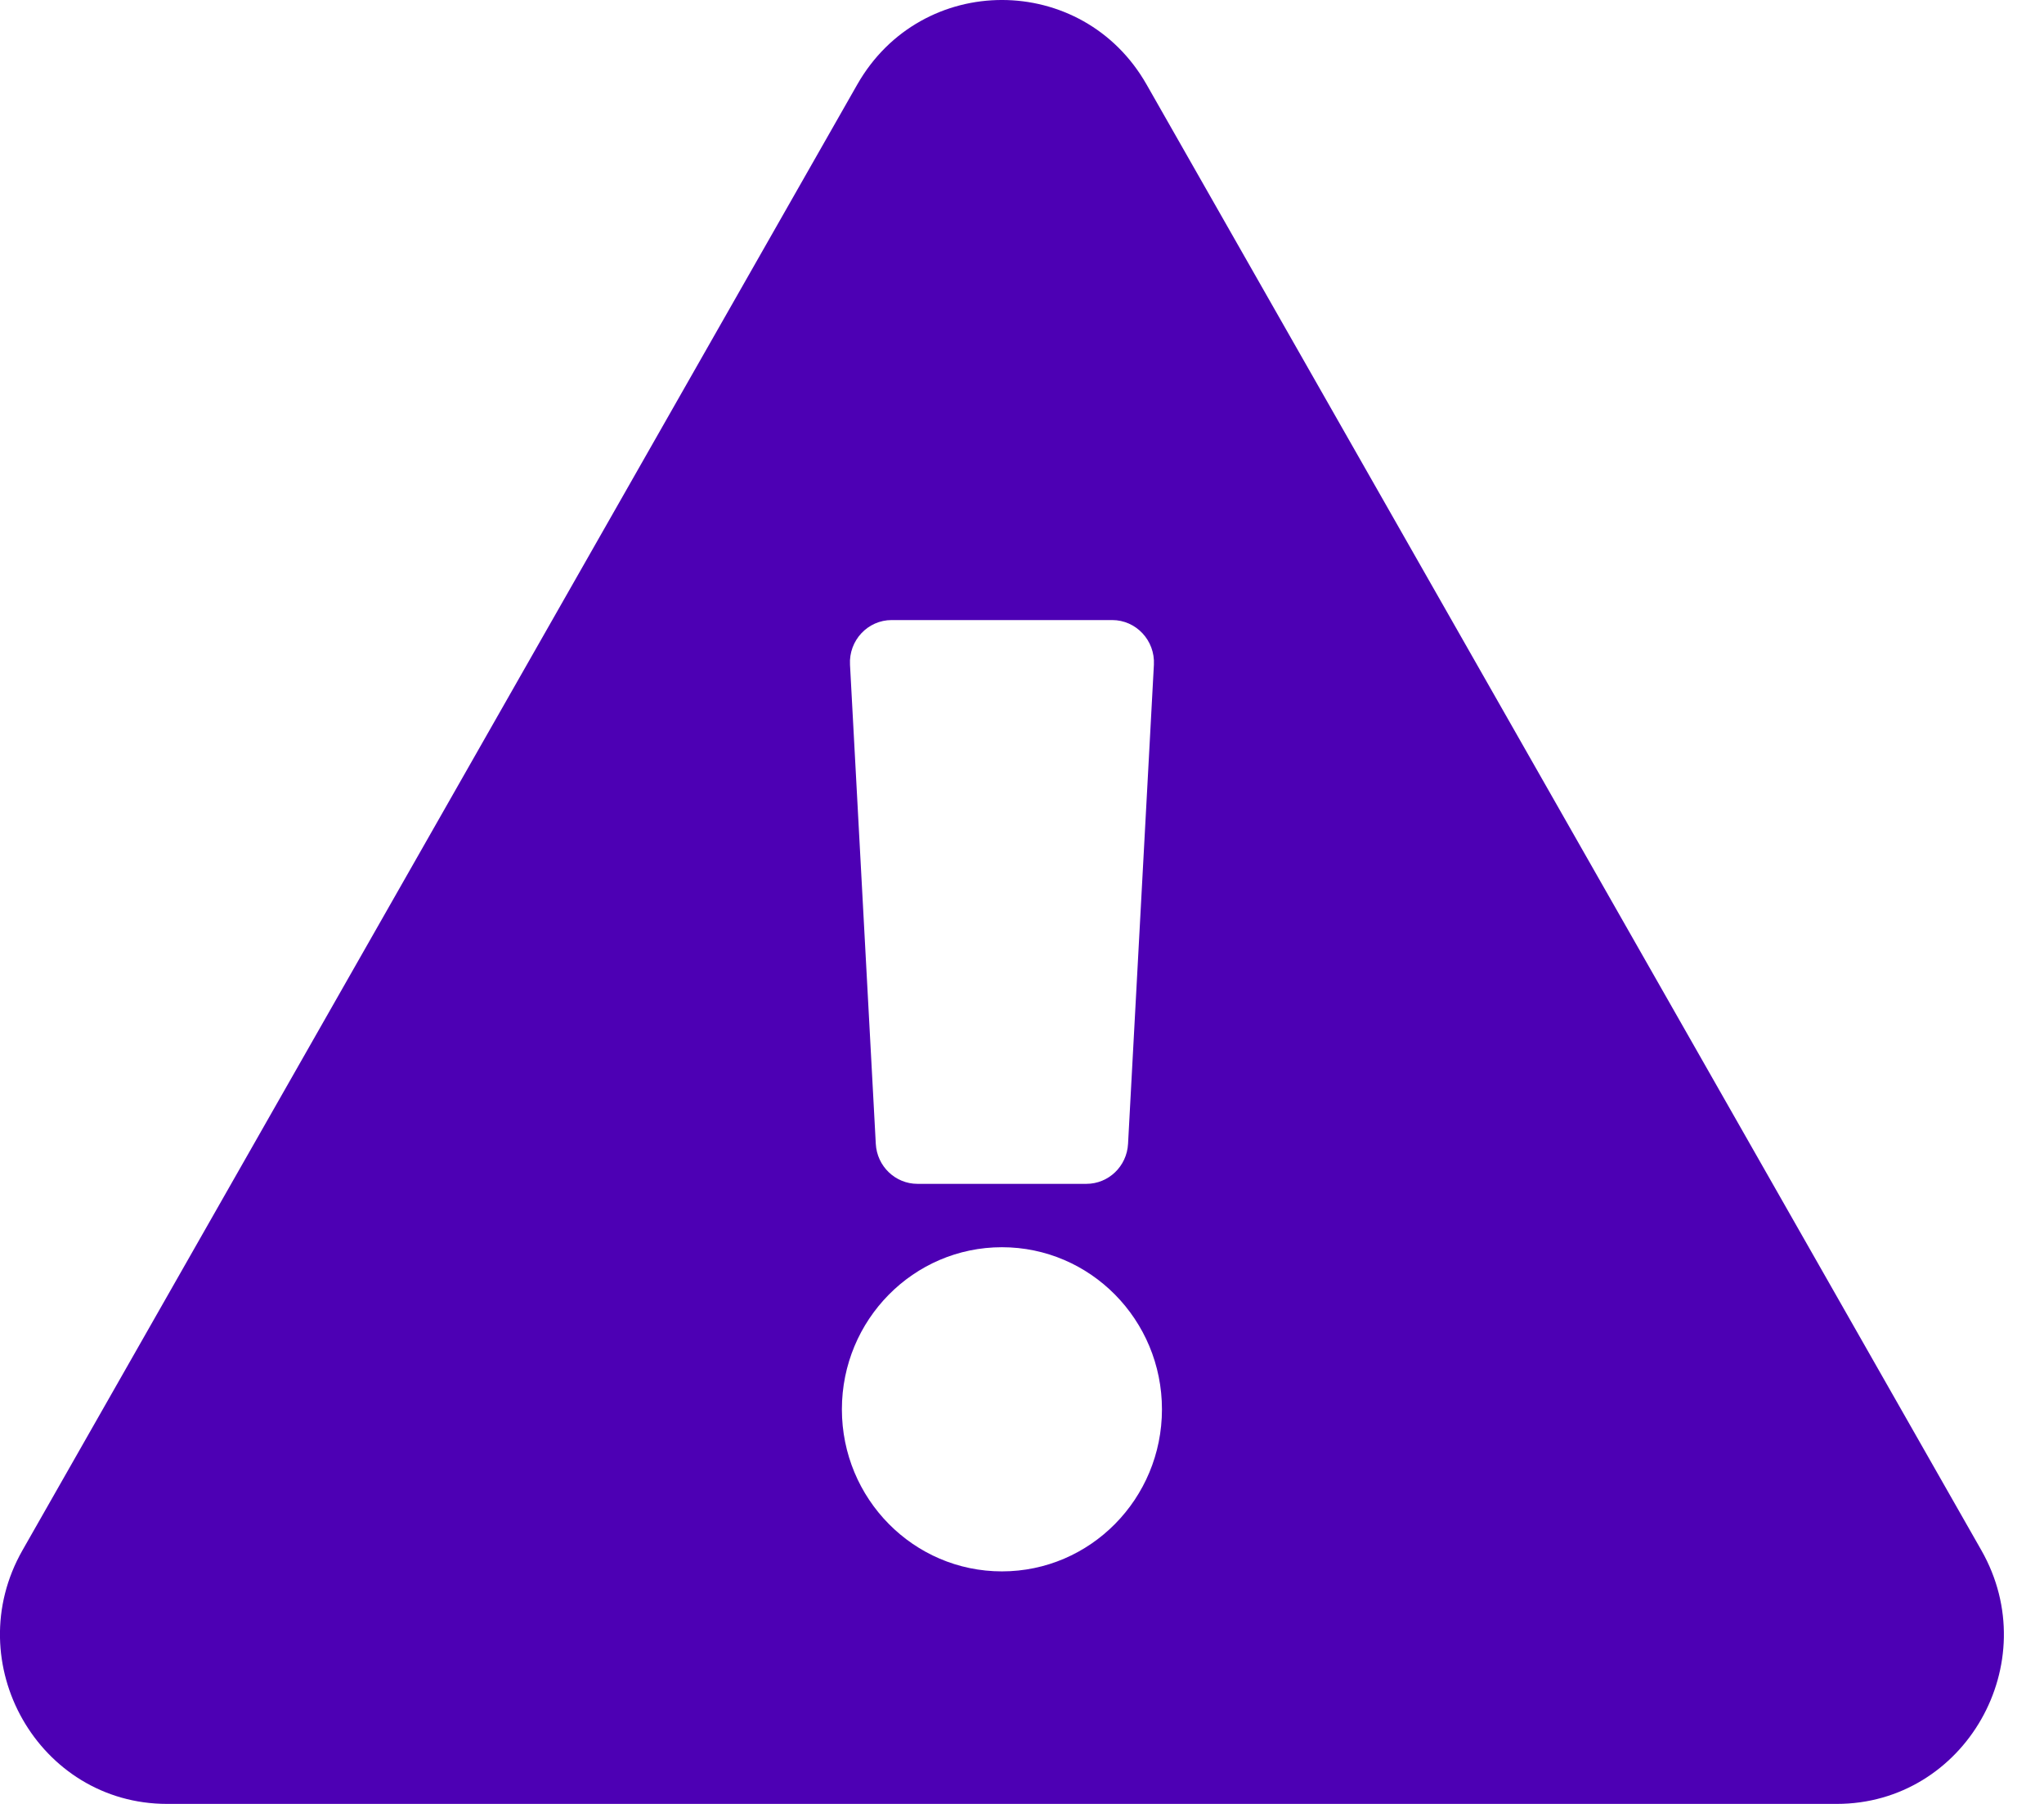
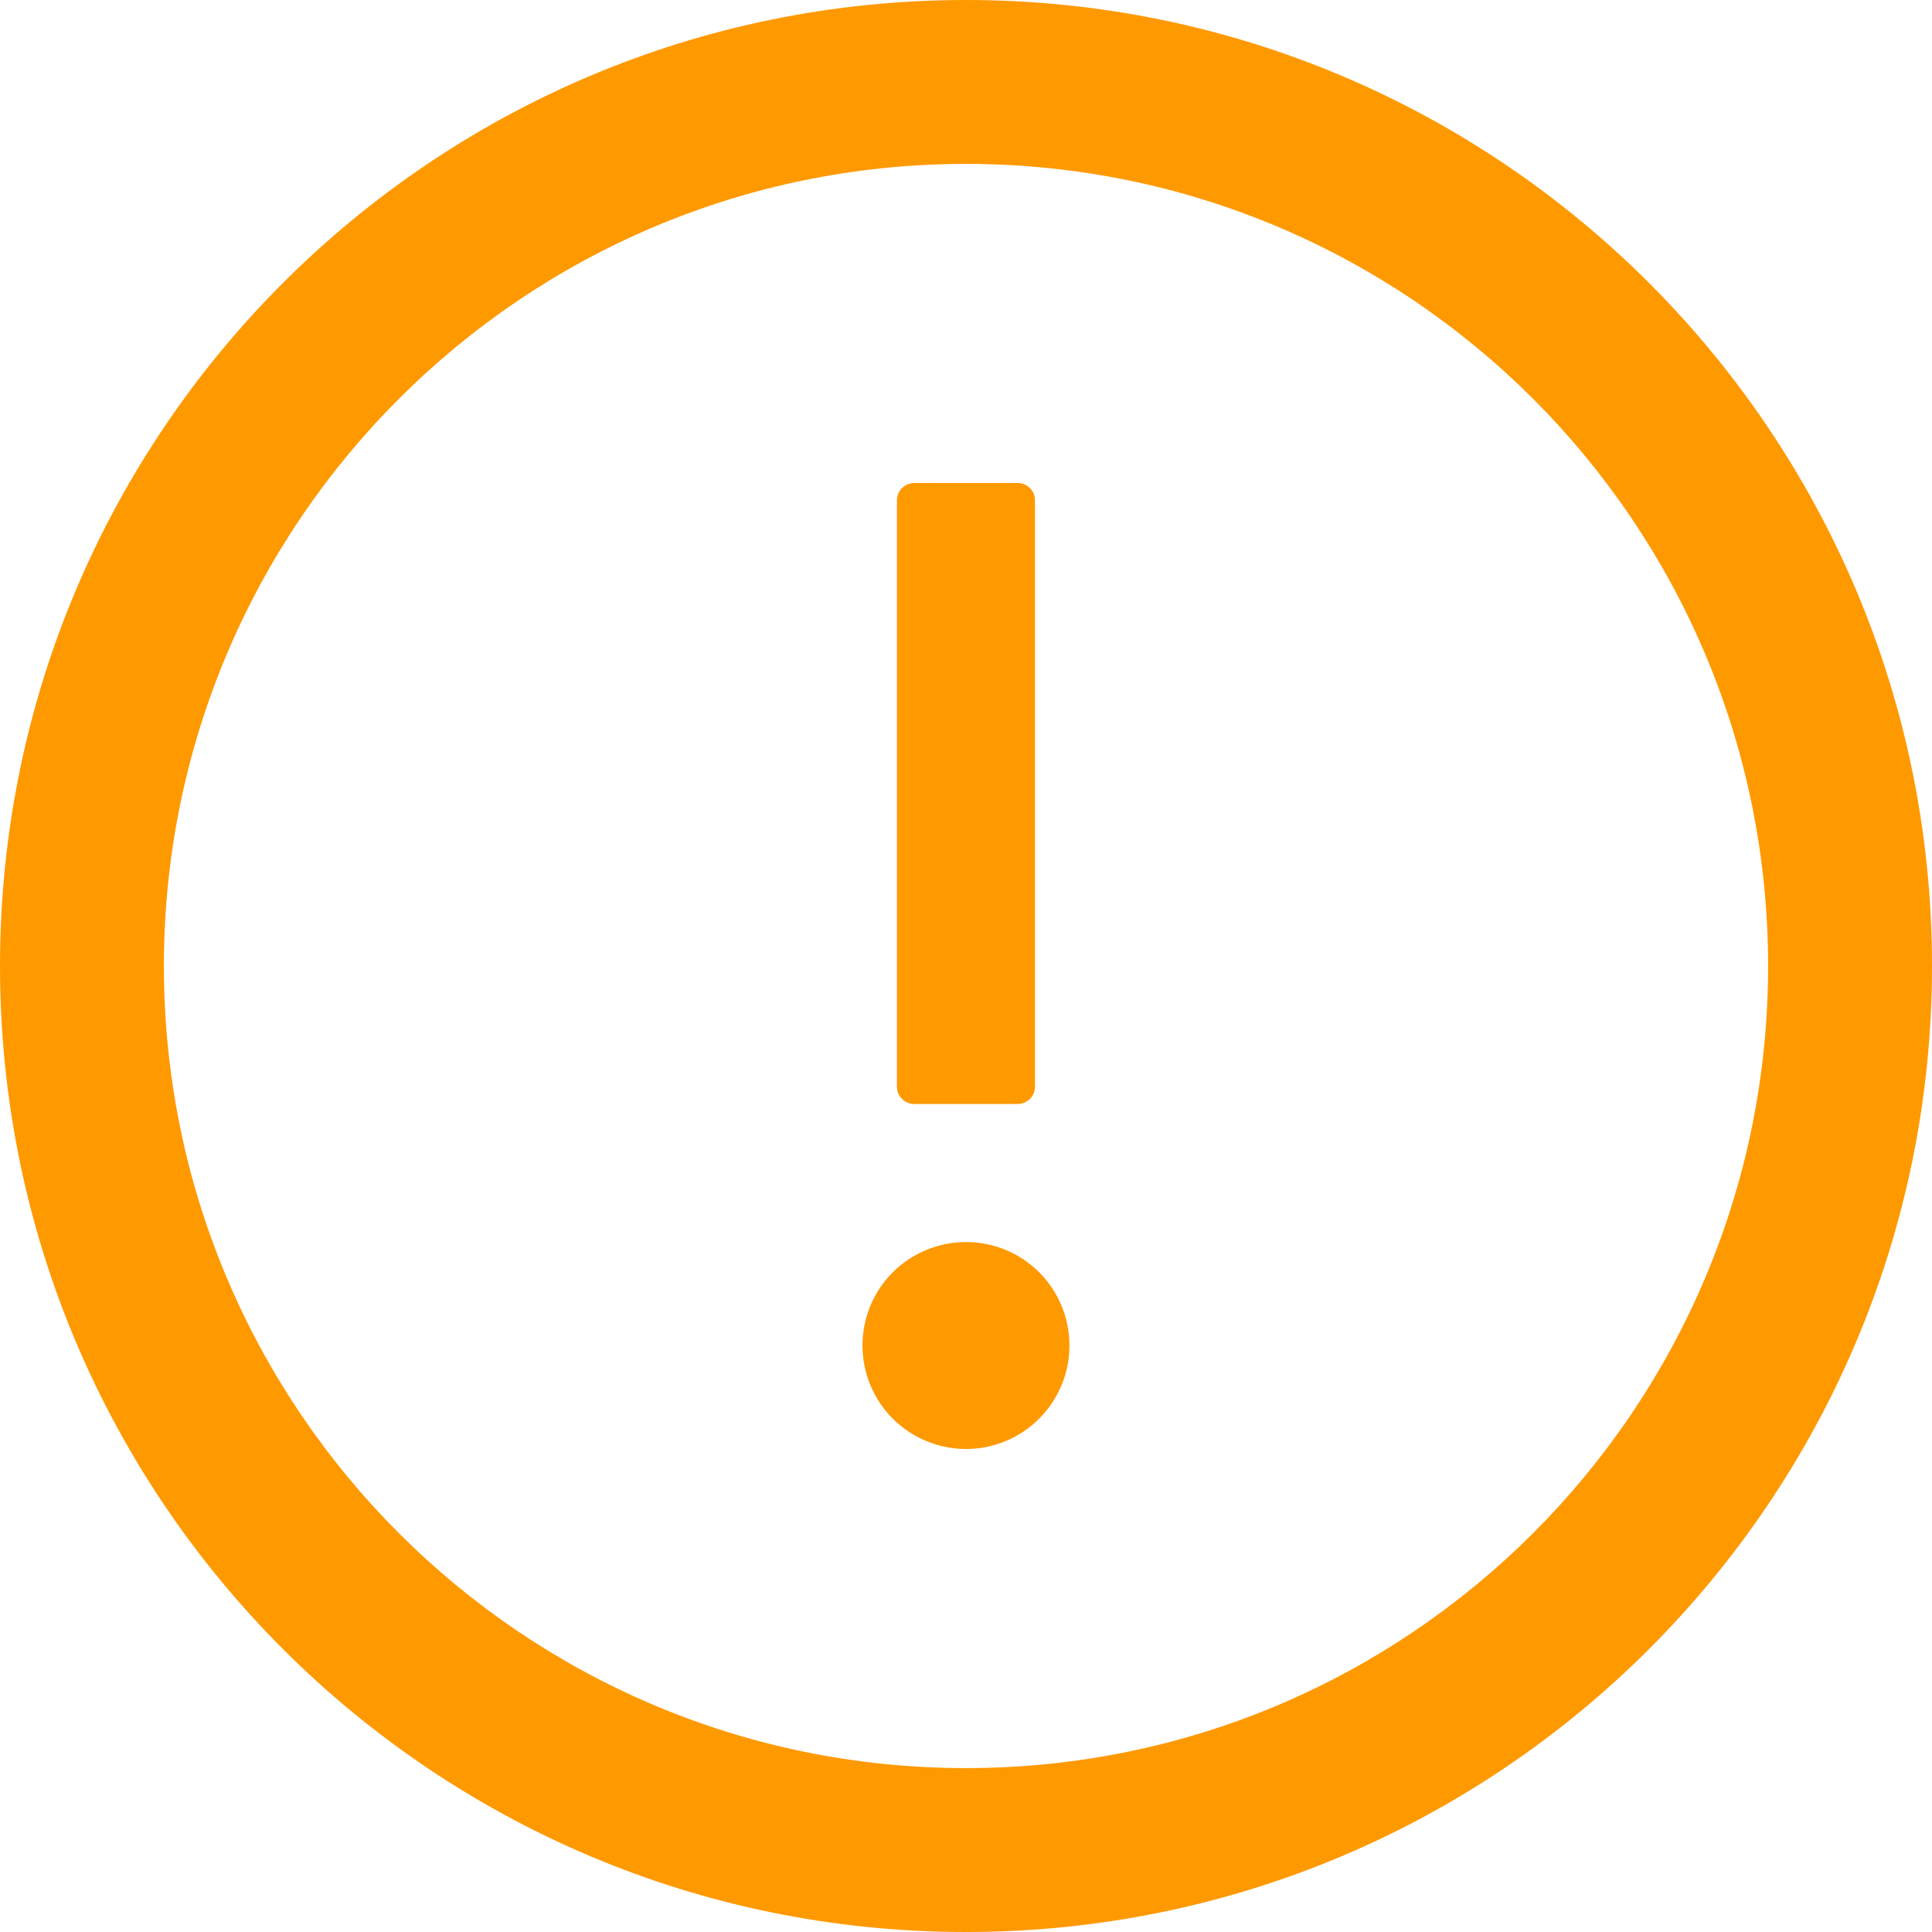
- <svg xmlns="http://www.w3.org/2000/svg" width="34" height="30" viewBox="0 0 34 30" fill="none">
-   <path d="M32.958 25.782C34.026 27.657 32.685 30 30.552 30H2.78C0.643 30 -0.692 27.653 0.374 25.782L14.26 1.405C15.329 -0.47 18.006 -0.467 19.072 1.405L32.958 25.782ZM16.666 20.742C15.196 20.742 14.004 21.949 14.004 23.438C14.004 24.926 15.196 26.133 16.666 26.133C18.136 26.133 19.328 24.926 19.328 23.438C19.328 21.949 18.136 20.742 16.666 20.742ZM14.139 11.054L14.568 19.023C14.588 19.396 14.893 19.688 15.261 19.688H18.071C18.44 19.688 18.744 19.396 18.764 19.023L19.194 11.054C19.215 10.651 18.898 10.312 18.5 10.312H14.832C14.434 10.312 14.117 10.651 14.139 11.054Z" fill="#4D00B4" />
+ <svg xmlns="http://www.w3.org/2000/svg" width="24" height="24" viewBox="0 0 24 24" fill="none">
+   <path fill-rule="evenodd" clip-rule="evenodd" d="M0 12C0 5.373 5.373 0 12 0C18.627 0 24 5.373 24 12C24 18.627 18.627 24 12 24C5.373 24 0 18.627 0 12ZM2.036 12C2.036 17.502 6.498 21.964 12 21.964C17.502 21.964 21.964 17.502 21.964 12C21.964 6.498 17.502 2.036 12 2.036C6.498 2.036 2.036 6.498 2.036 12ZM11.09 17.623C10.849 17.382 10.714 17.055 10.714 16.714C10.714 16.373 10.849 16.046 11.09 15.805C11.332 15.564 11.659 15.429 12 15.429C12.341 15.429 12.668 15.564 12.909 15.805C13.15 16.046 13.285 16.373 13.285 16.714C13.285 17.055 13.15 17.382 12.909 17.623C12.668 17.864 12.341 18 12 18C11.659 18 11.332 17.864 11.09 17.623ZM12.642 13.714H11.357C11.239 13.714 11.142 13.618 11.142 13.5V6.214C11.142 6.096 11.239 6 11.357 6H12.642C12.76 6 12.857 6.096 12.857 6.214V13.5C12.857 13.618 12.76 13.714 12.642 13.714Z" fill="#FF9900" />
</svg>
